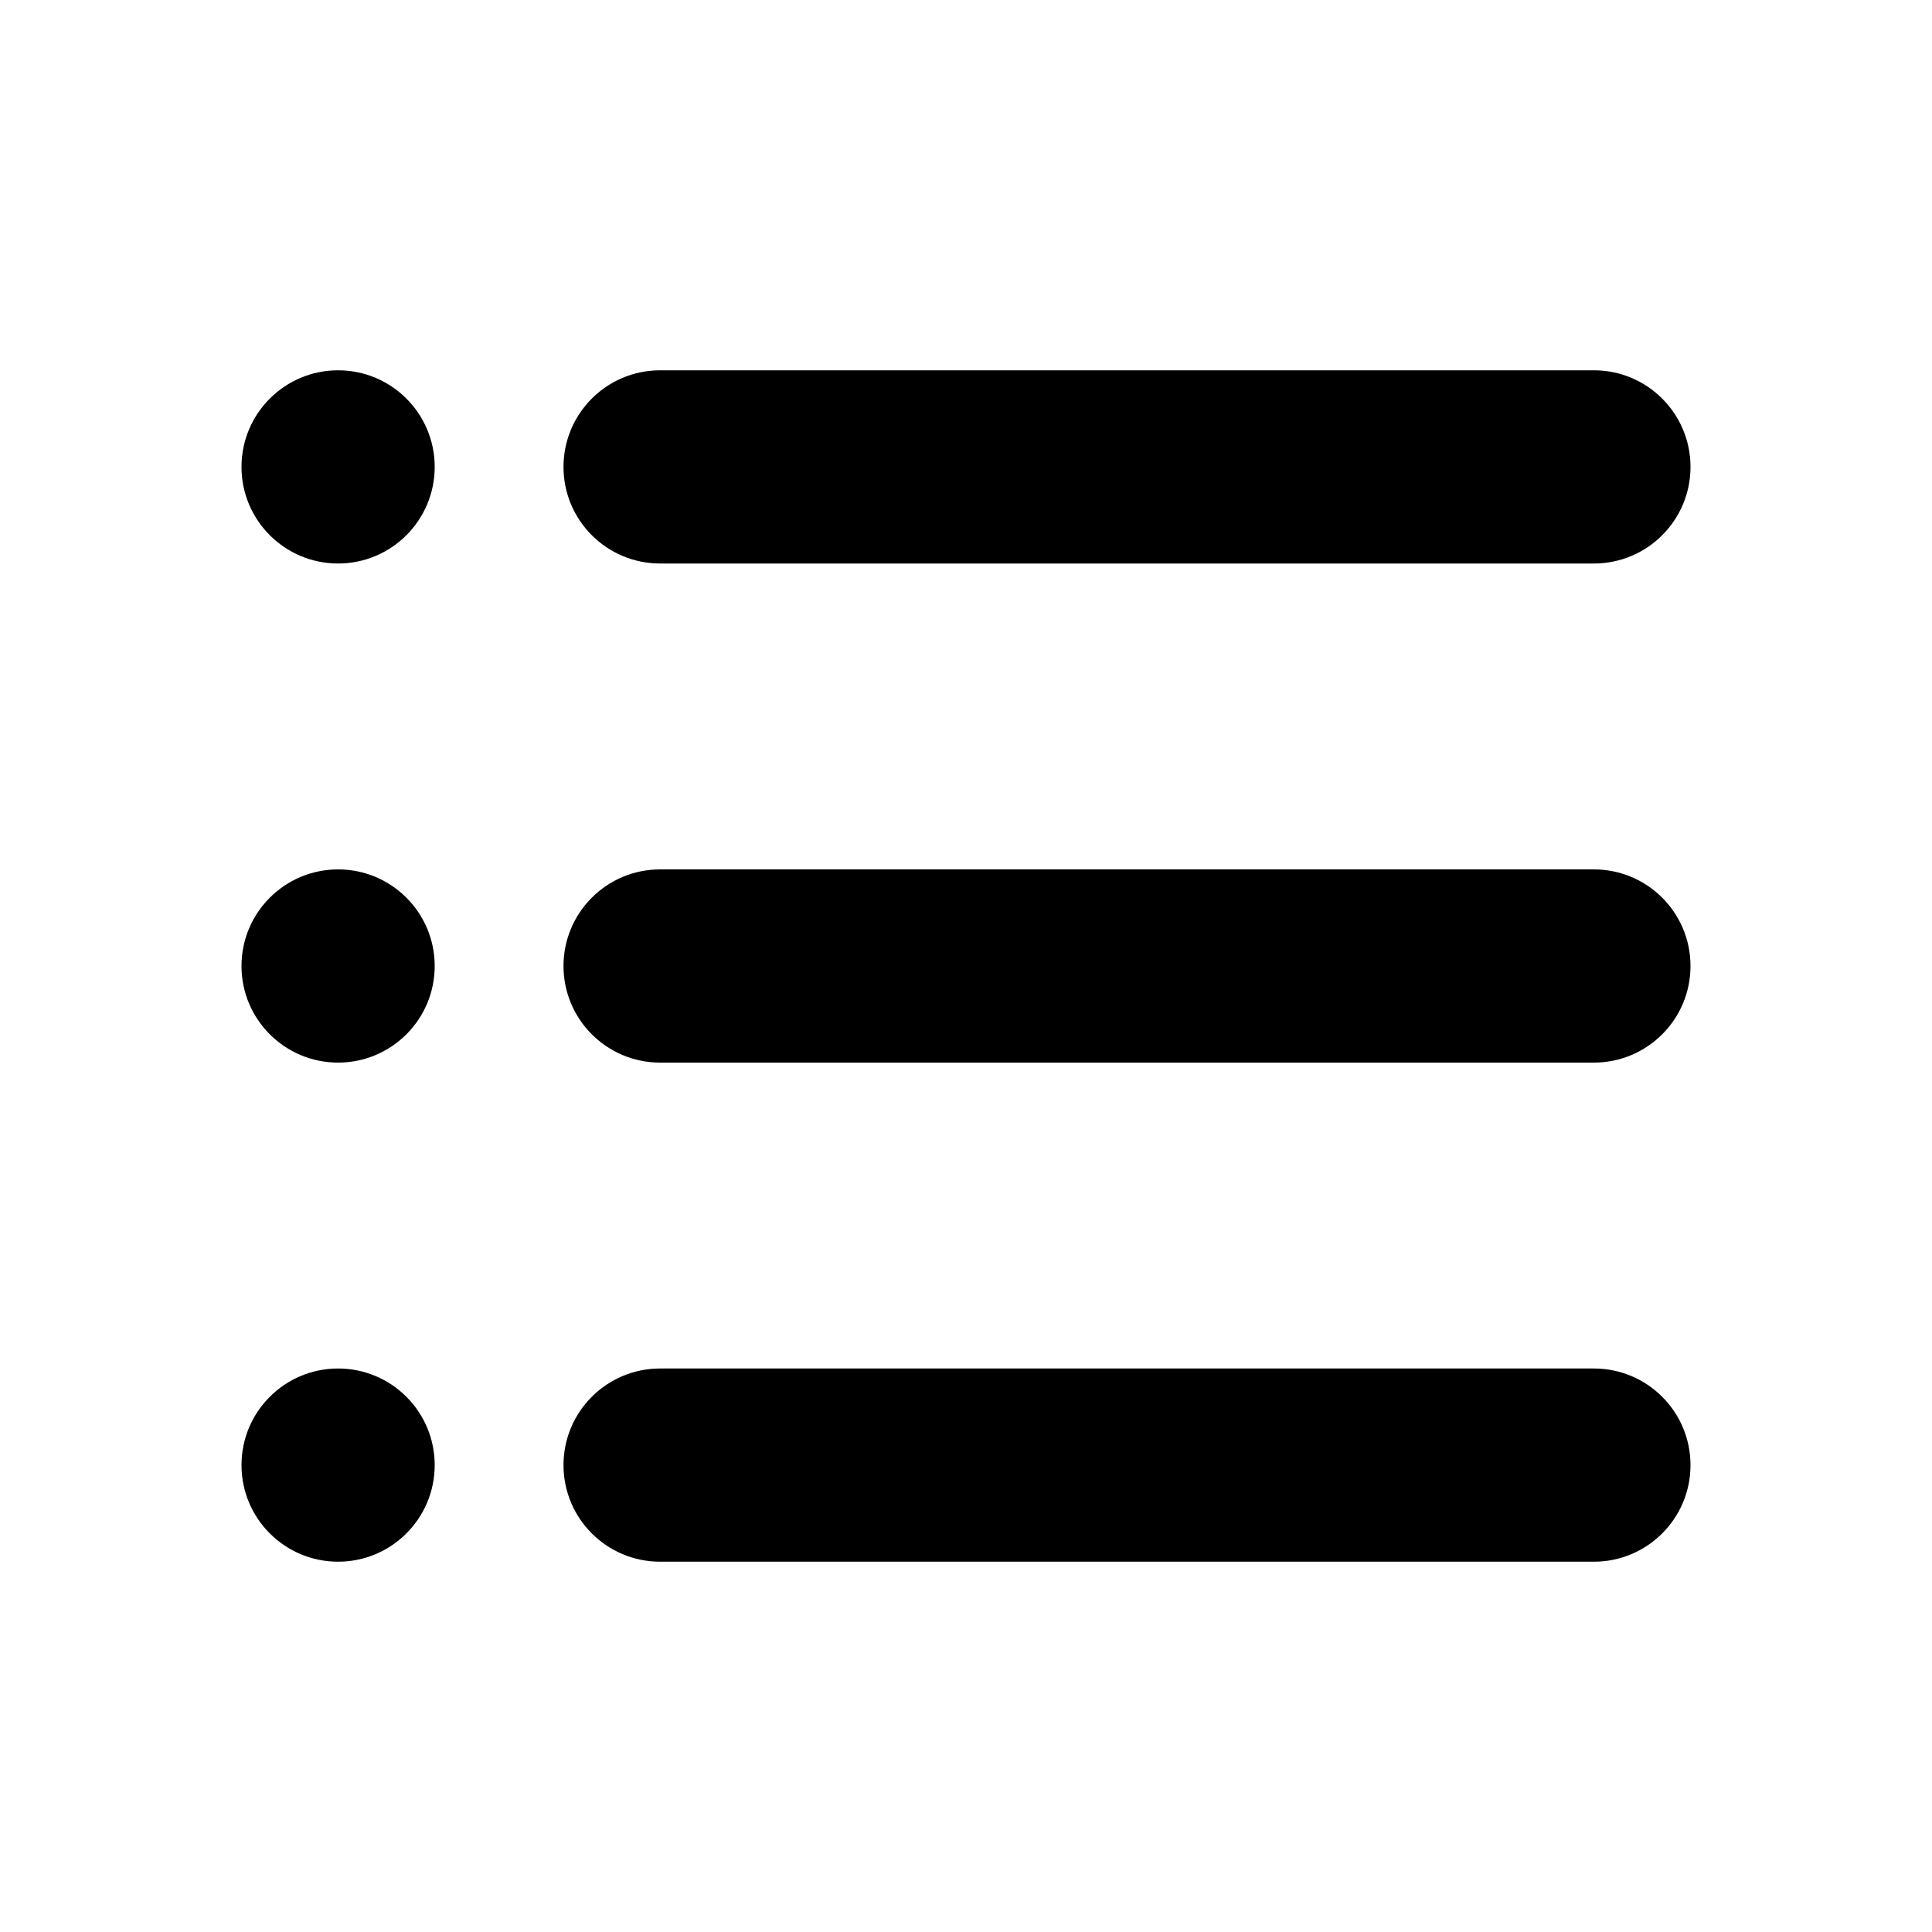
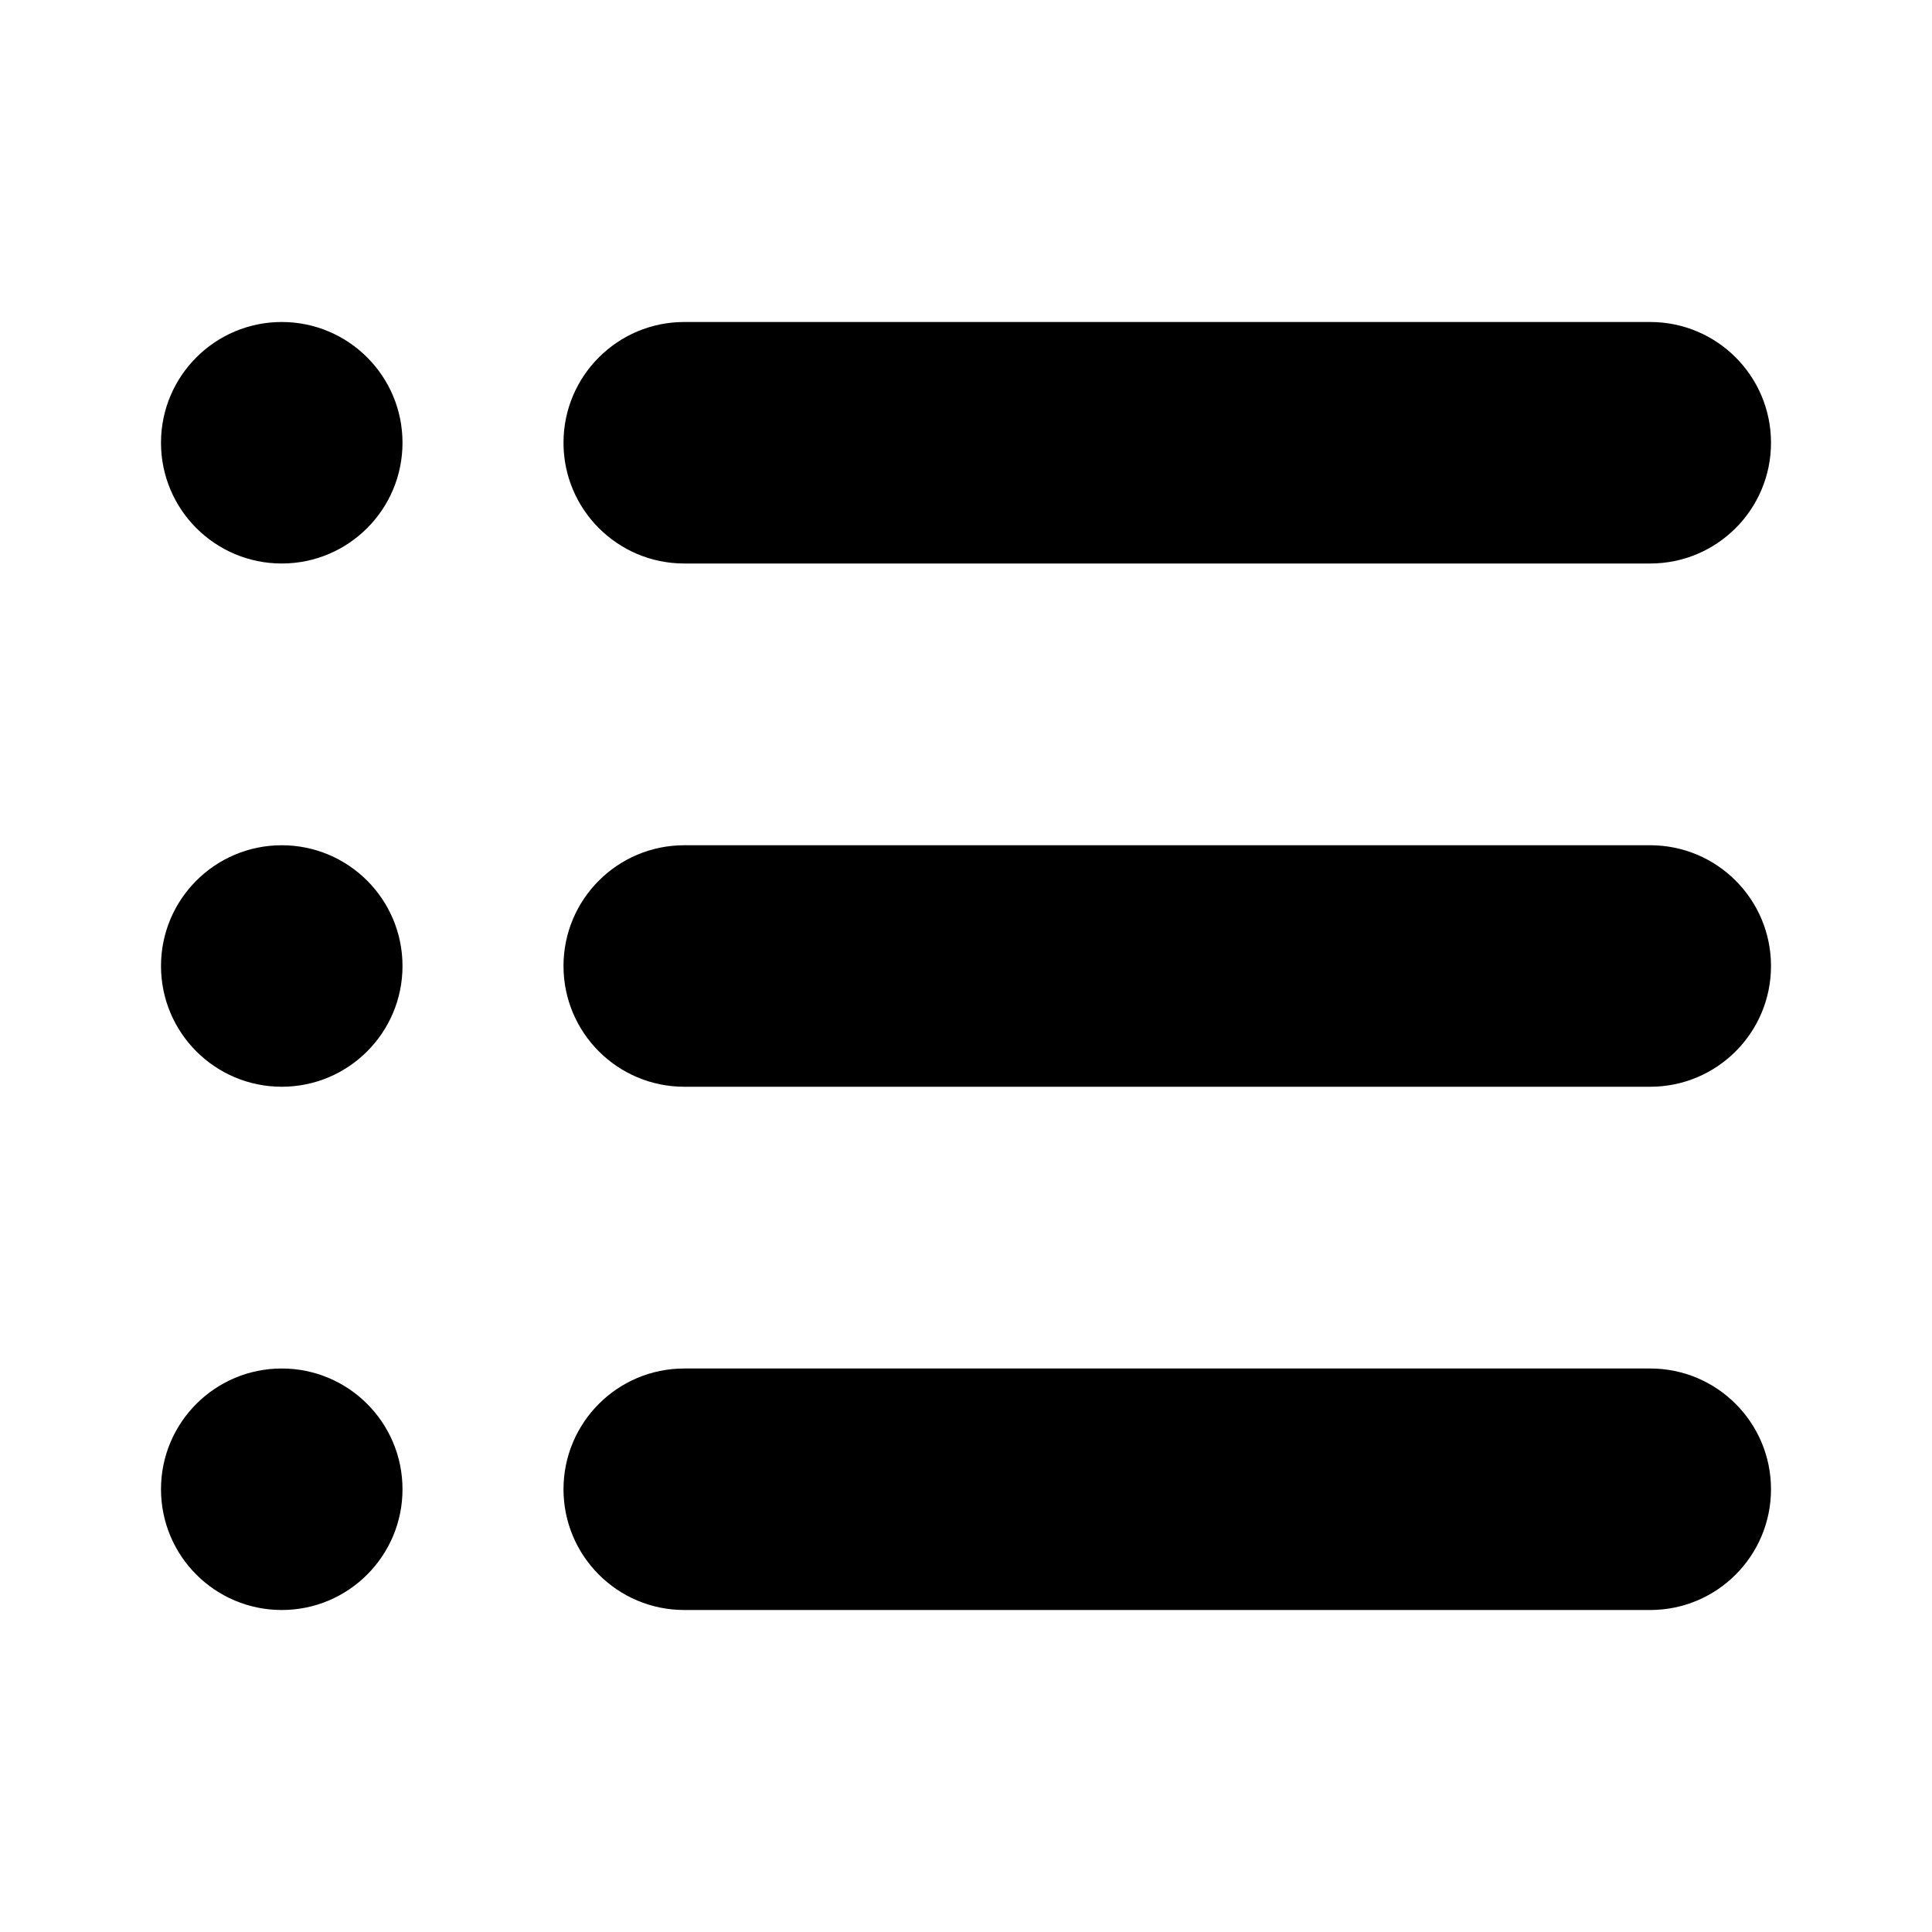
- <svg xmlns="http://www.w3.org/2000/svg" fill="currentColor" viewBox="0 0 120 120">
-   <path fill="#000" fill-rule="evenodd" d="M21 35a6 6 0 1 0 0-12 6 6 0 0 0 0 12Zm20-12a6 6 0 0 0 0 12h58a6 6 0 1 0 0-12H41Zm0 62a6 6 0 0 0 0 12h58a6 6 0 1 0 0-12H41Zm-6-25a6 6 0 0 1 6-6h58a6 6 0 1 1 0 12H41a6 6 0 0 1-6-6Zm-8 0a6 6 0 1 1-12 0 6 6 0 0 1 12 0Zm-6 37a6 6 0 1 0 0-12 6 6 0 0 0 0 12Z" clip-rule="evenodd" />
+ <svg xmlns="http://www.w3.org/2000/svg" fill="currentColor" viewBox="0 0 96 96">
+   <path fill="#000" fill-rule="evenodd" d="M14 28a6 6 0 1 0 0-12 6 6 0 0 0 0 12Zm0 26a6 6 0 1 0 0-12 6 6 0 0 0 0 12Zm6 20a6 6 0 1 1-12 0 6 6 0 0 1 12 0Zm14-58a6 6 0 0 0 0 12h48a6 6 0 0 0 0-12H34Zm-6 58a6 6 0 0 1 6-6h48a6 6 0 0 1 0 12H34a6 6 0 0 1-6-6Zm6-32a6 6 0 0 0 0 12h48a6 6 0 0 0 0-12H34Z" clip-rule="evenodd" />
</svg>
